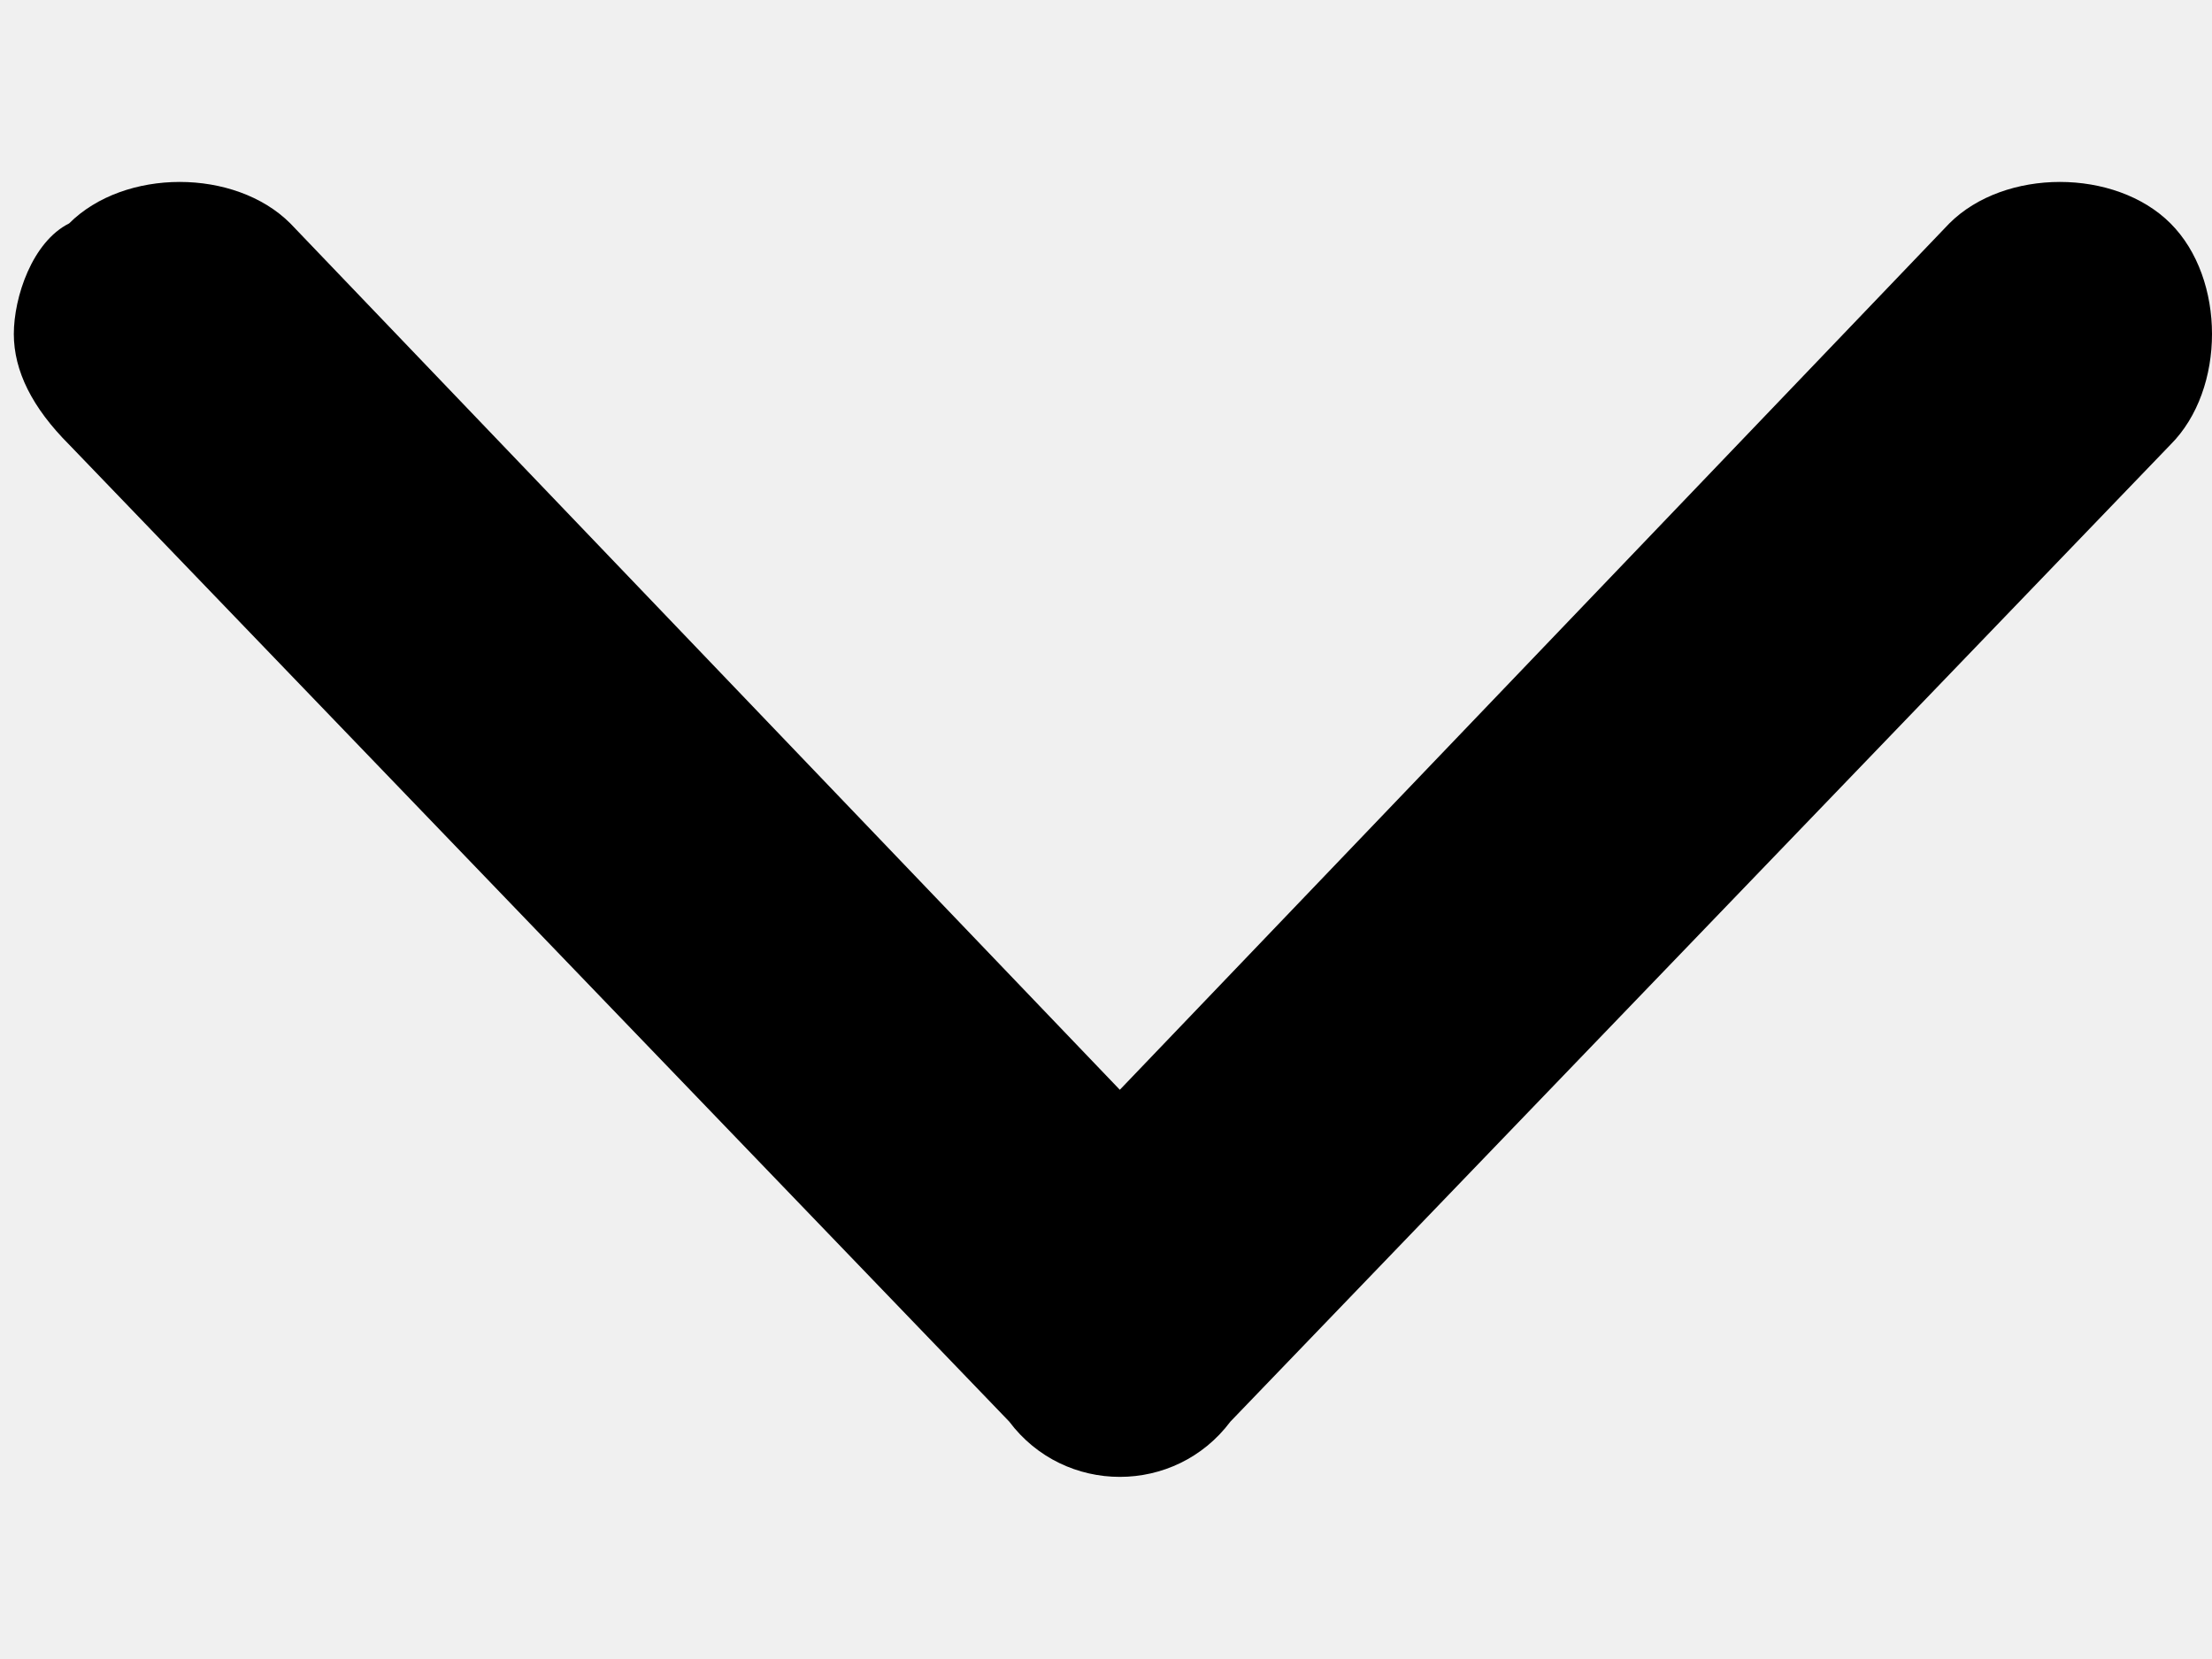
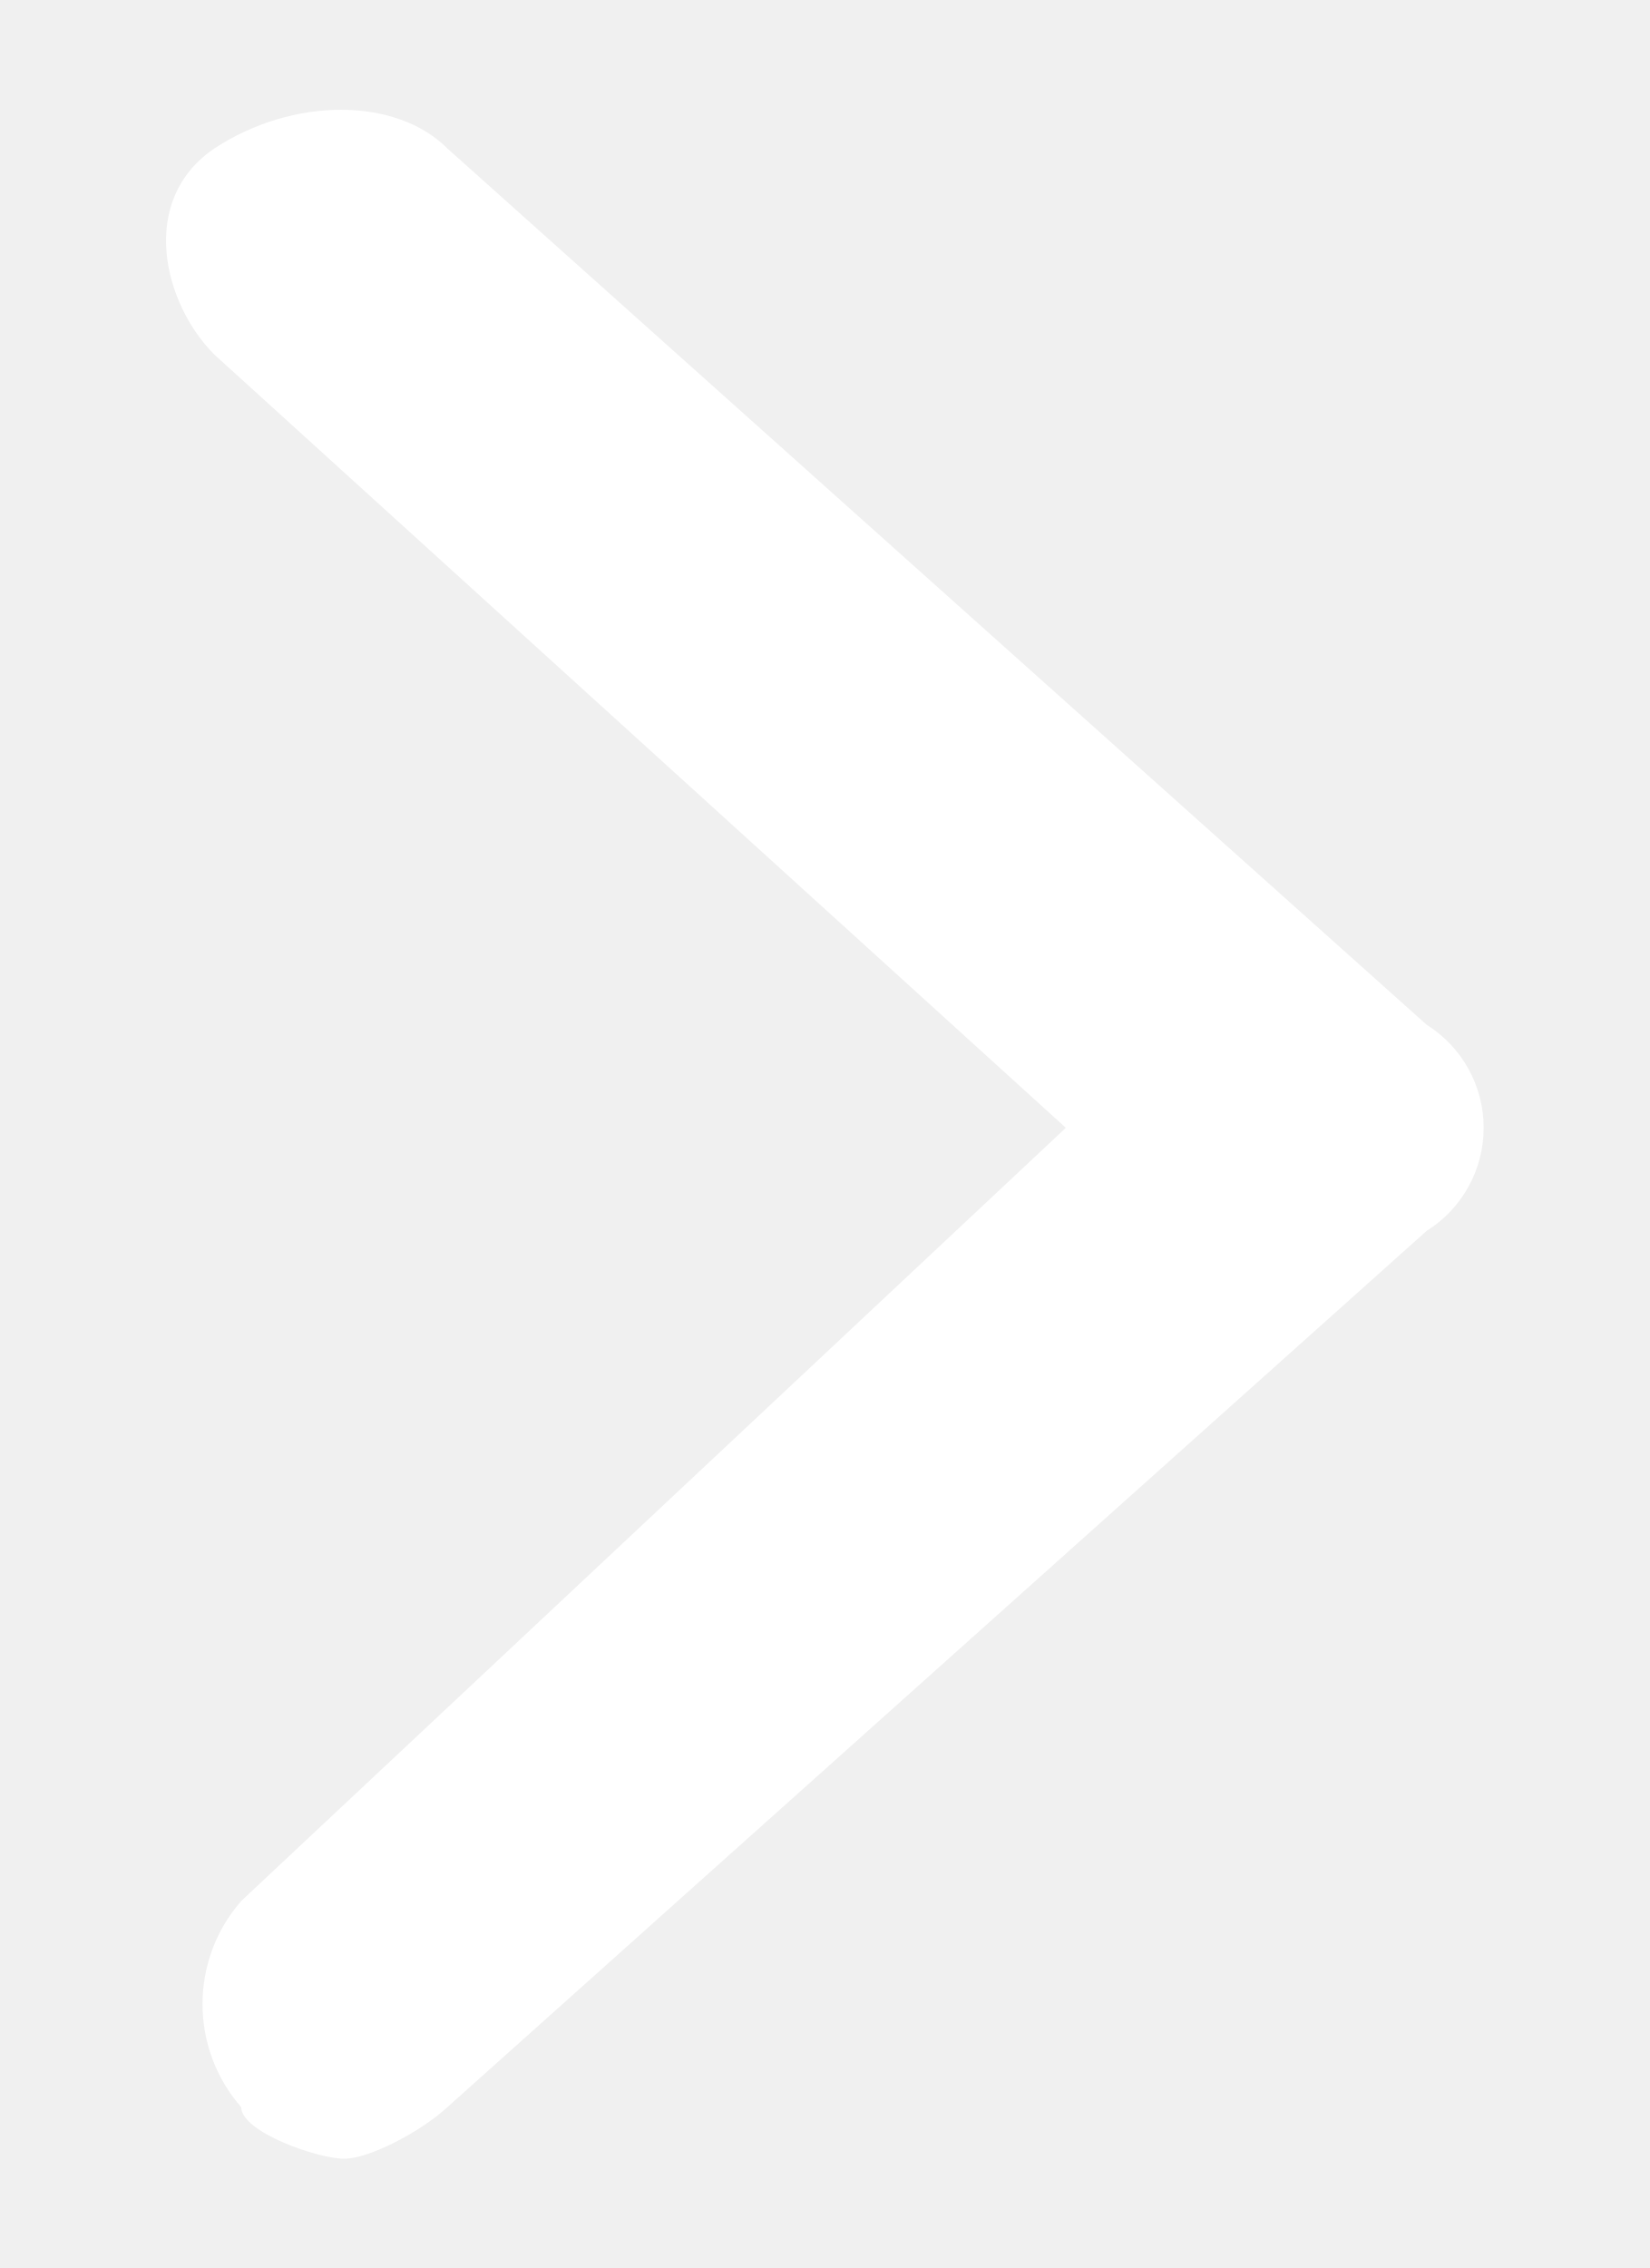
- <svg xmlns="http://www.w3.org/2000/svg" width="12" height="9" viewBox="0 0 12 9" fill="none">
-   <path d="M6.675 7.712L11.775 2.412C12.075 2.112 12.075 1.512 11.775 1.212C11.475 0.912 10.875 0.912 10.575 1.212L6.075 5.912L1.575 1.212C1.275 0.912 0.675 0.912 0.375 1.212C0.175 1.312 0.075 1.612 0.075 1.812C0.075 2.012 0.175 2.212 0.375 2.412L5.475 7.712C5.775 8.112 6.375 8.112 6.675 7.712Z" fill="black" />
+ <svg xmlns="http://www.w3.org/2000/svg" width="8" height="11" fill="none">
+   <path fill="#fff" d="M6.92 4.97 2.17.72c-.25-.25-.75-.25-1.13 0-.37.25-.25.75 0 1l4.13 3.75-4 3.75a.76.76 0 0 0 0 1c0 .12.37.25.5.25.12 0 .37-.13.5-.25l4.75-4.25a.59.59 0 0 0 0-1Z" />
</svg>
